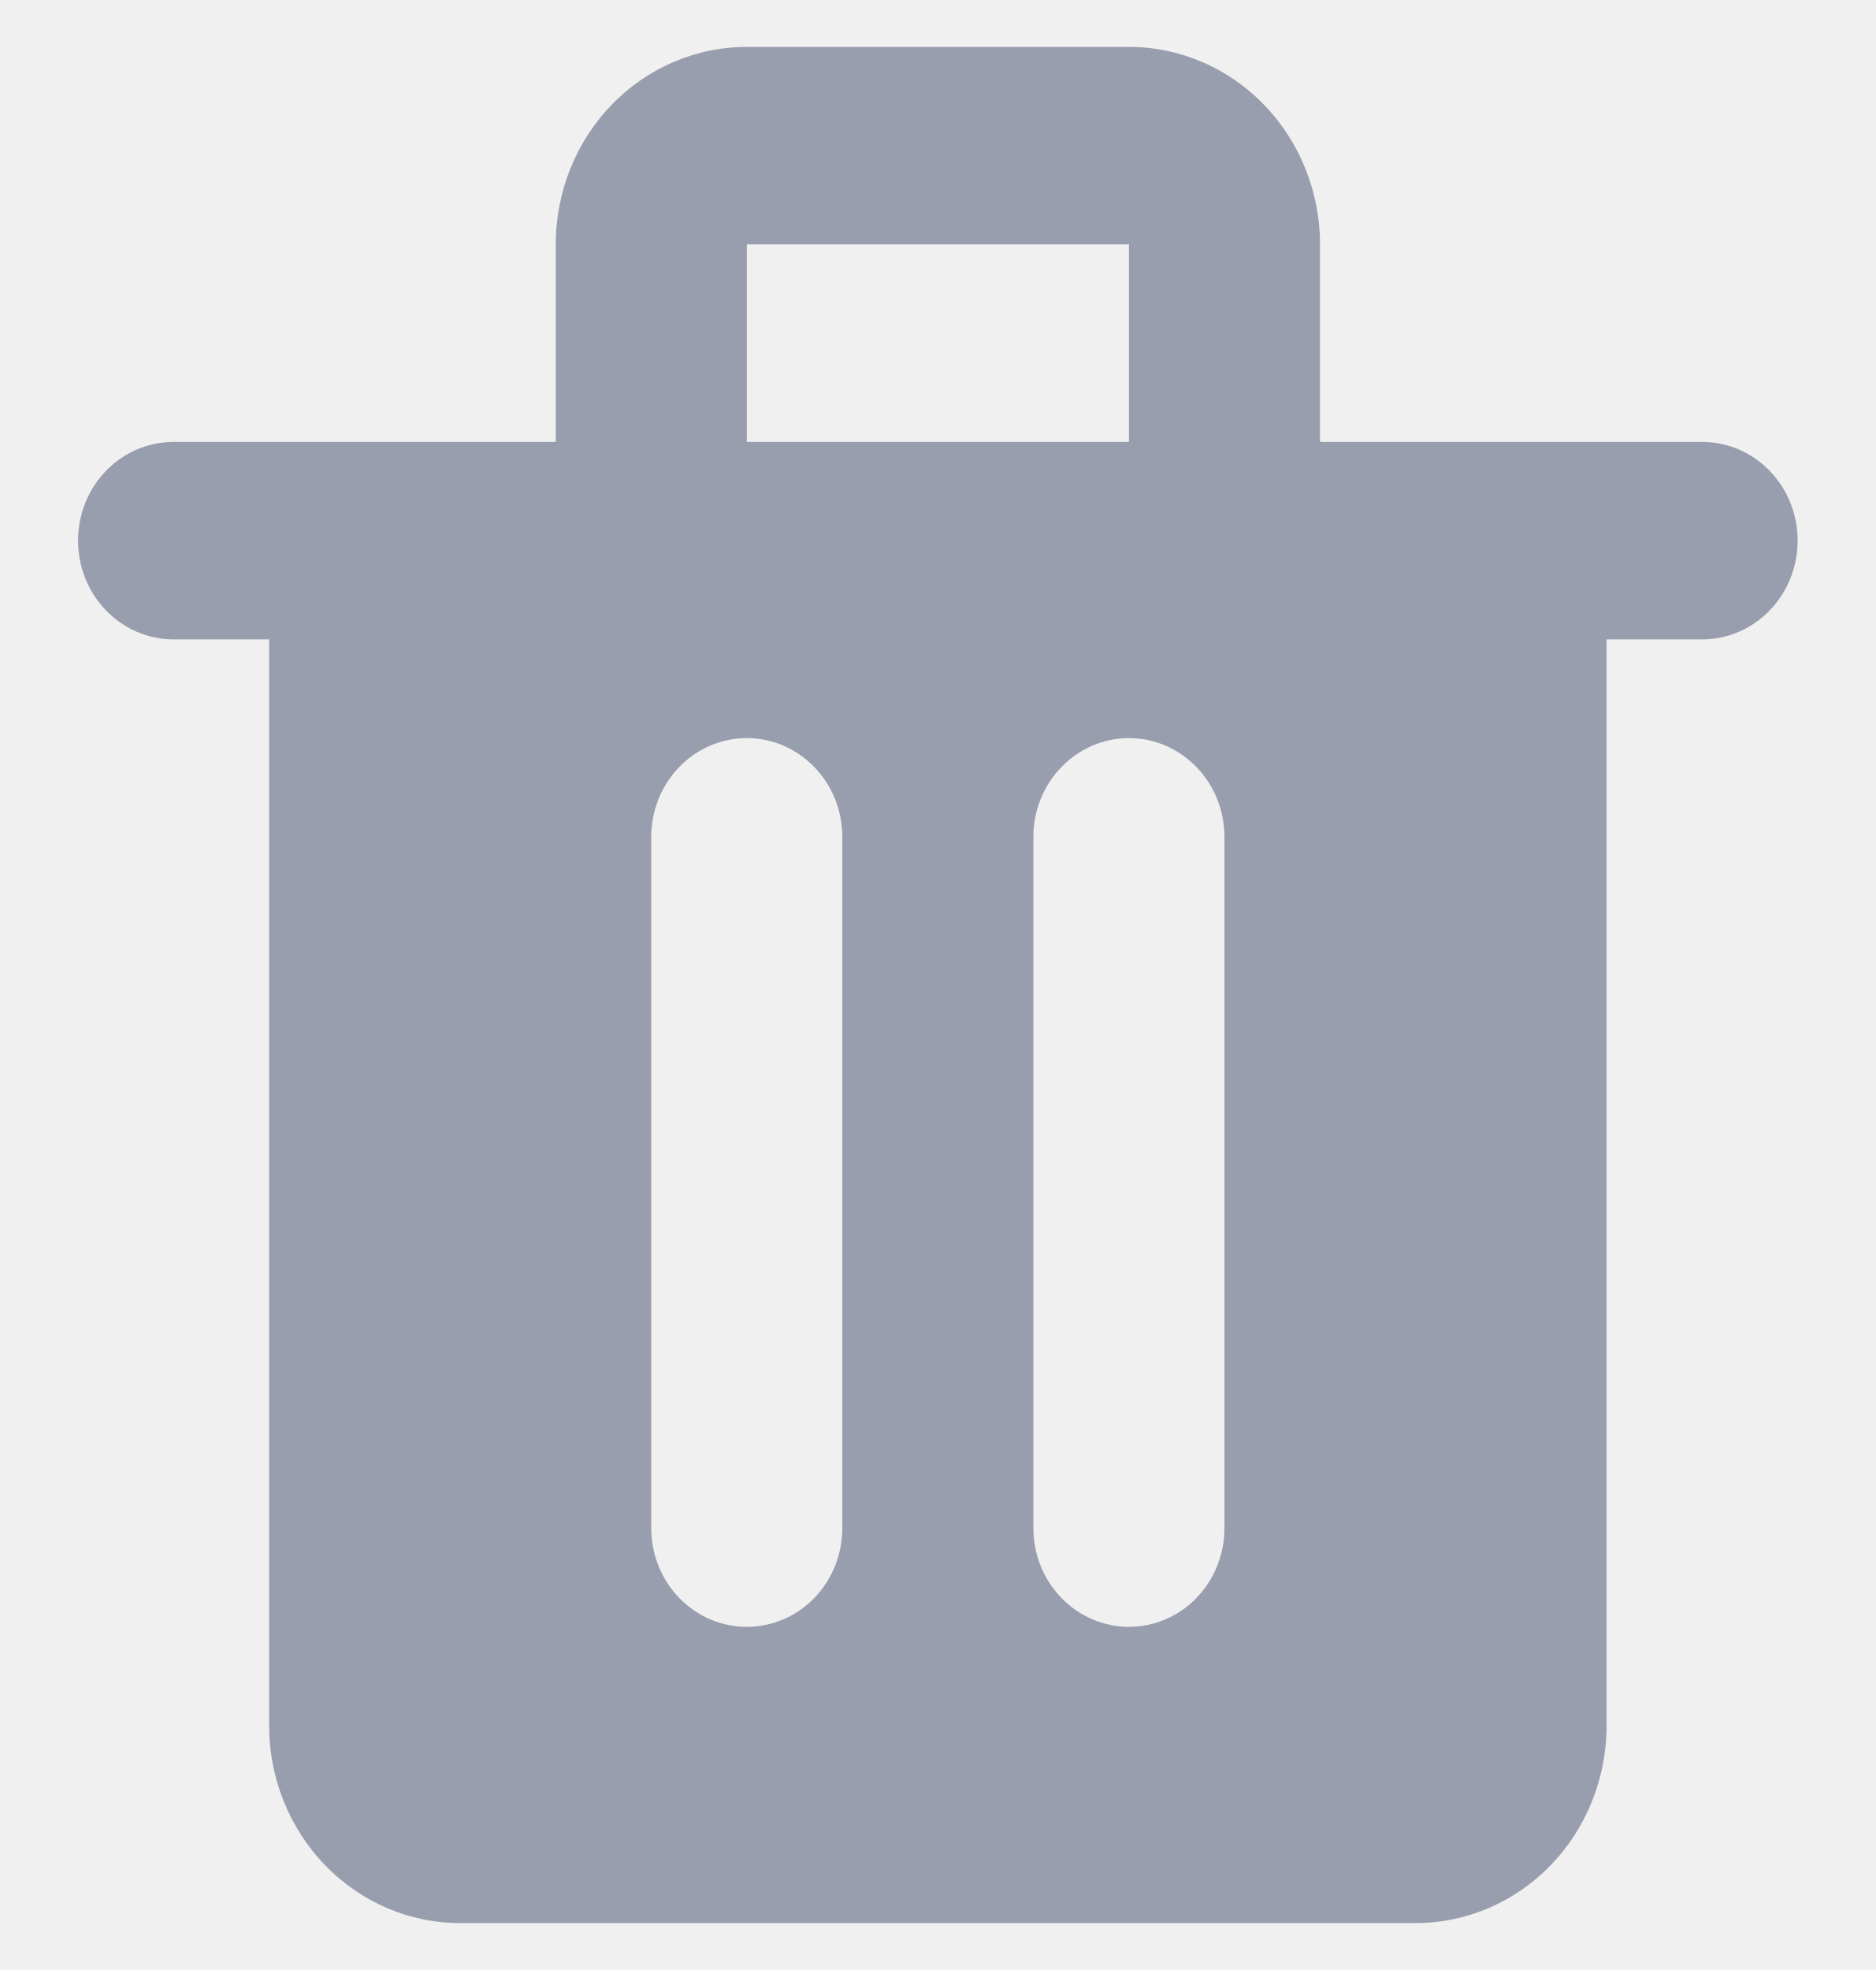
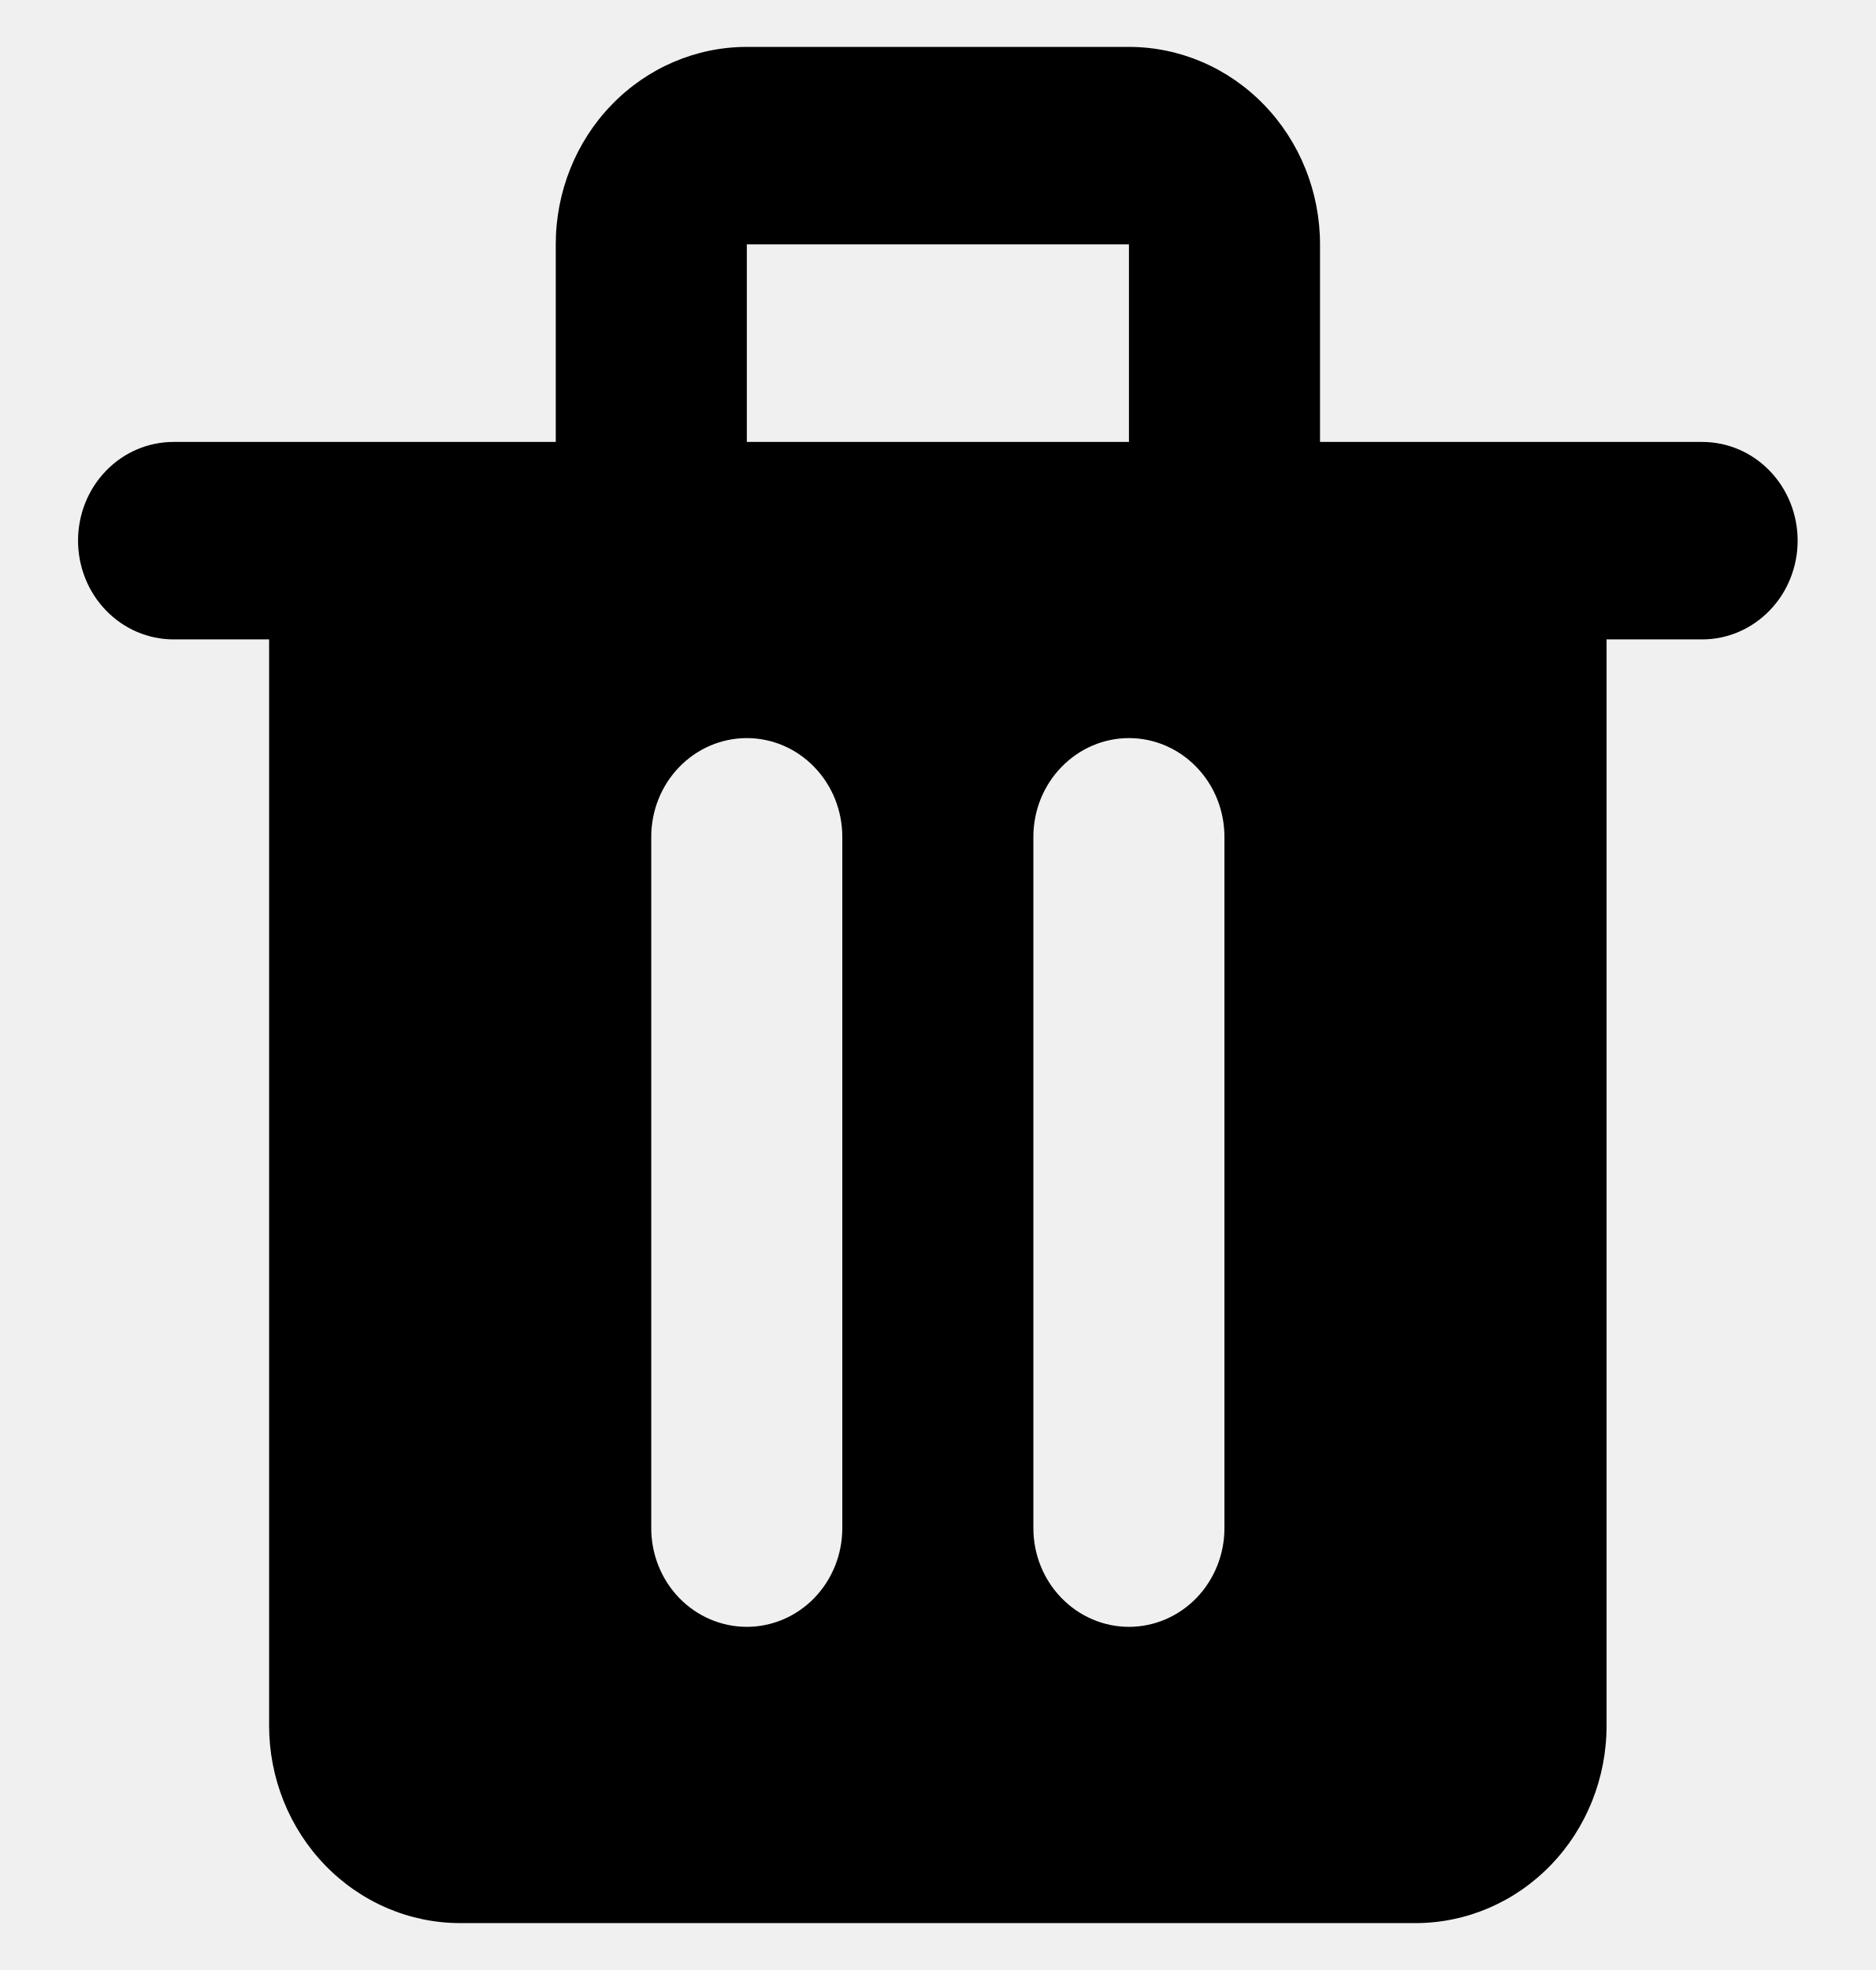
<svg xmlns="http://www.w3.org/2000/svg" width="20" height="21" viewBox="0 0 20 21" fill="none">
  <g clip-path="url(#clip0_47_15409)">
-     <path d="M18.147 4.711H14.073V2.605C14.073 2.047 13.858 1.511 13.476 1.117C13.094 0.722 12.576 0.5 12.036 0.5H7.962C7.421 0.5 6.903 0.722 6.521 1.117C6.139 1.511 5.925 2.047 5.925 2.605V4.711H1.851C1.58 4.711 1.321 4.821 1.13 5.019C0.939 5.216 0.832 5.484 0.832 5.763C0.832 6.042 0.939 6.31 1.13 6.507C1.321 6.705 1.58 6.816 1.851 6.816H2.869V18.395C2.869 18.953 3.084 19.489 3.466 19.883C3.848 20.278 4.366 20.5 4.906 20.5H15.091C15.632 20.5 16.15 20.278 16.532 19.883C16.914 19.489 17.128 18.953 17.128 18.395V6.816H18.147C18.417 6.816 18.676 6.705 18.867 6.507C19.058 6.31 19.165 6.042 19.165 5.763C19.165 5.484 19.058 5.216 18.867 5.019C18.676 4.821 18.417 4.711 18.147 4.711ZM7.962 2.605H12.036V4.711H7.962V2.605ZM8.98 16.29C8.98 16.569 8.873 16.836 8.682 17.034C8.491 17.231 8.232 17.342 7.962 17.342C7.692 17.342 7.432 17.231 7.241 17.034C7.05 16.836 6.943 16.569 6.943 16.29V8.921C6.943 8.642 7.05 8.374 7.241 8.177C7.432 7.979 7.692 7.868 7.962 7.868C8.232 7.868 8.491 7.979 8.682 8.177C8.873 8.374 8.98 8.642 8.98 8.921V16.29ZM13.054 16.29C13.054 16.569 12.947 16.836 12.756 17.034C12.565 17.231 12.306 17.342 12.036 17.342C11.766 17.342 11.507 17.231 11.316 17.034C11.124 16.836 11.017 16.569 11.017 16.29V8.921C11.017 8.642 11.124 8.374 11.316 8.177C11.507 7.979 11.766 7.868 12.036 7.868C12.306 7.868 12.565 7.979 12.756 8.177C12.947 8.374 13.054 8.642 13.054 8.921V16.29Z" fill="#999EAF" />
+     <path d="M18.147 4.711H14.073V2.605C14.073 2.047 13.858 1.511 13.476 1.117C13.094 0.722 12.576 0.5 12.036 0.5H7.962C7.421 0.5 6.903 0.722 6.521 1.117C6.139 1.511 5.925 2.047 5.925 2.605V4.711H1.851C1.58 4.711 1.321 4.821 1.13 5.019C0.939 5.216 0.832 5.484 0.832 5.763C0.832 6.042 0.939 6.31 1.13 6.507C1.321 6.705 1.58 6.816 1.851 6.816H2.869V18.395C2.869 18.953 3.084 19.489 3.466 19.883C3.848 20.278 4.366 20.5 4.906 20.5H15.091C15.632 20.5 16.15 20.278 16.532 19.883C16.914 19.489 17.128 18.953 17.128 18.395V6.816H18.147C18.417 6.816 18.676 6.705 18.867 6.507C19.058 6.31 19.165 6.042 19.165 5.763C19.165 5.484 19.058 5.216 18.867 5.019C18.676 4.821 18.417 4.711 18.147 4.711ZM7.962 2.605H12.036V4.711H7.962V2.605ZM8.98 16.29C8.98 16.569 8.873 16.836 8.682 17.034C8.491 17.231 8.232 17.342 7.962 17.342C7.692 17.342 7.432 17.231 7.241 17.034C7.05 16.836 6.943 16.569 6.943 16.29V8.921C6.943 8.642 7.05 8.374 7.241 8.177C7.432 7.979 7.692 7.868 7.962 7.868C8.232 7.868 8.491 7.979 8.682 8.177C8.873 8.374 8.98 8.642 8.98 8.921V16.29ZM13.054 16.29C13.054 16.569 12.947 16.836 12.756 17.034C12.565 17.231 12.306 17.342 12.036 17.342C11.766 17.342 11.507 17.231 11.316 17.034C11.124 16.836 11.017 16.569 11.017 16.29V8.921C11.017 8.642 11.124 8.374 11.316 8.177C11.507 7.979 11.766 7.868 12.036 7.868C12.306 7.868 12.565 7.979 12.756 8.177C12.947 8.374 13.054 8.642 13.054 8.921V16.29Z" fill="currentColor" />
  </g>
  <defs>
    <clipPath id="clip0_47_15409">
      <rect width="20" height="20" fill="white" transform="translate(0 0.5)" />
    </clipPath>
  </defs>
</svg>
